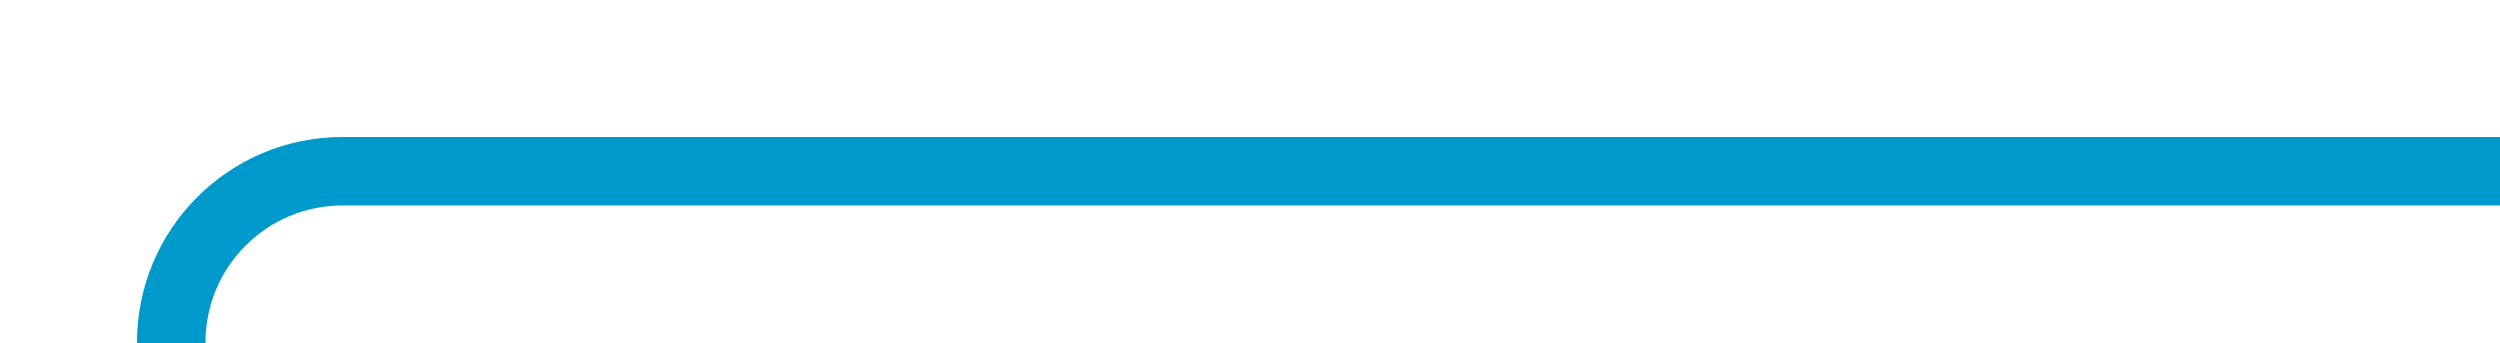
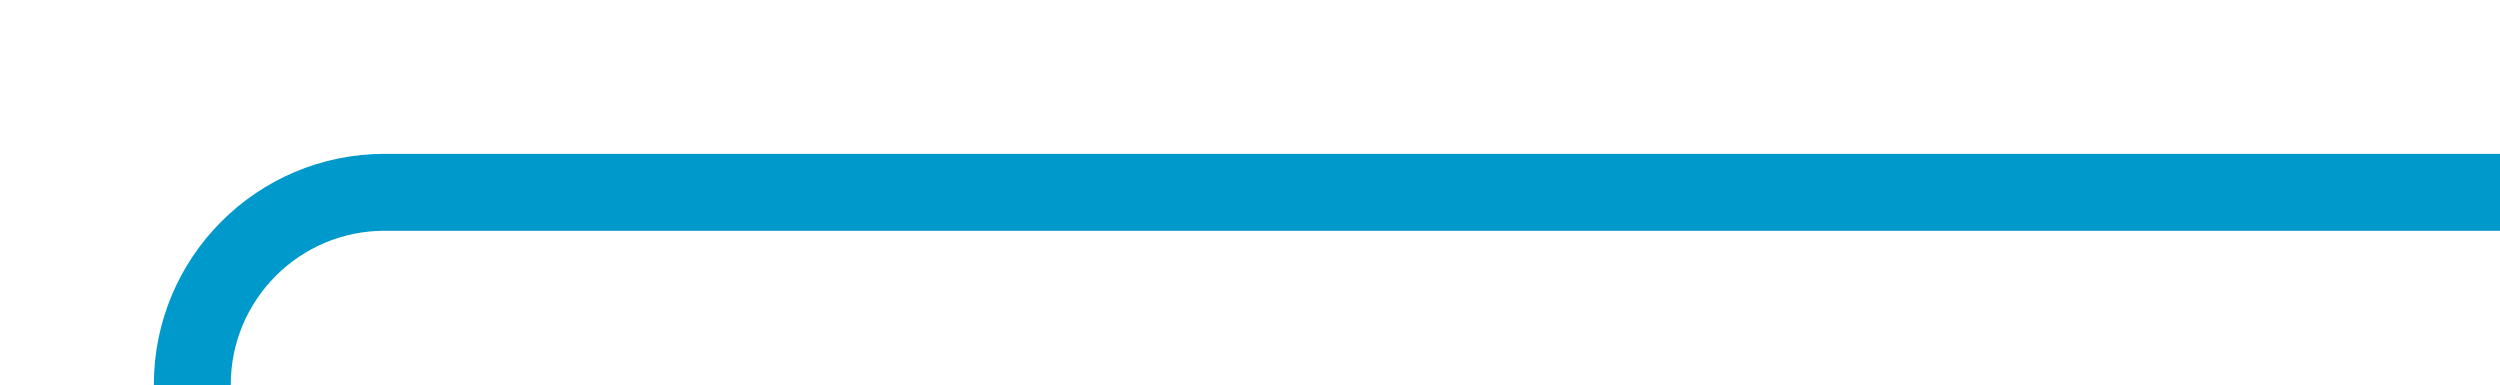
- <svg xmlns="http://www.w3.org/2000/svg" version="1.1" width="73px" height="10px" preserveAspectRatio="xMinYMid meet" viewBox="1217 757  73 8">
-   <path d="M 1176 790  L 1217 790  A 5 5 0 0 0 1222 785 L 1222 766  A 5 5 0 0 1 1227 761 L 1290 761  " stroke-width="2" stroke="#0099cc" fill="none" />
+ <svg xmlns="http://www.w3.org/2000/svg" version="1.1" width="65px" height="10px" preserveAspectRatio="xMinYMid meet" viewBox="1225 757  65 8">
+   <path d="M 1176 2544  L 1217 2544  A 3 3 0 0 1 1220 2541 A 3 3 0 0 1 1223 2544 L 1225 2544  A 5 5 0 0 0 1230 2539 L 1230 1412  A 3 3 0 0 0 1233 1409 A 3 3 0 0 0 1230 1406 L 1230 766  A 5 5 0 0 1 1235 761 L 1290 761  " stroke-width="2" stroke="#0099cc" fill="none" />
</svg>
